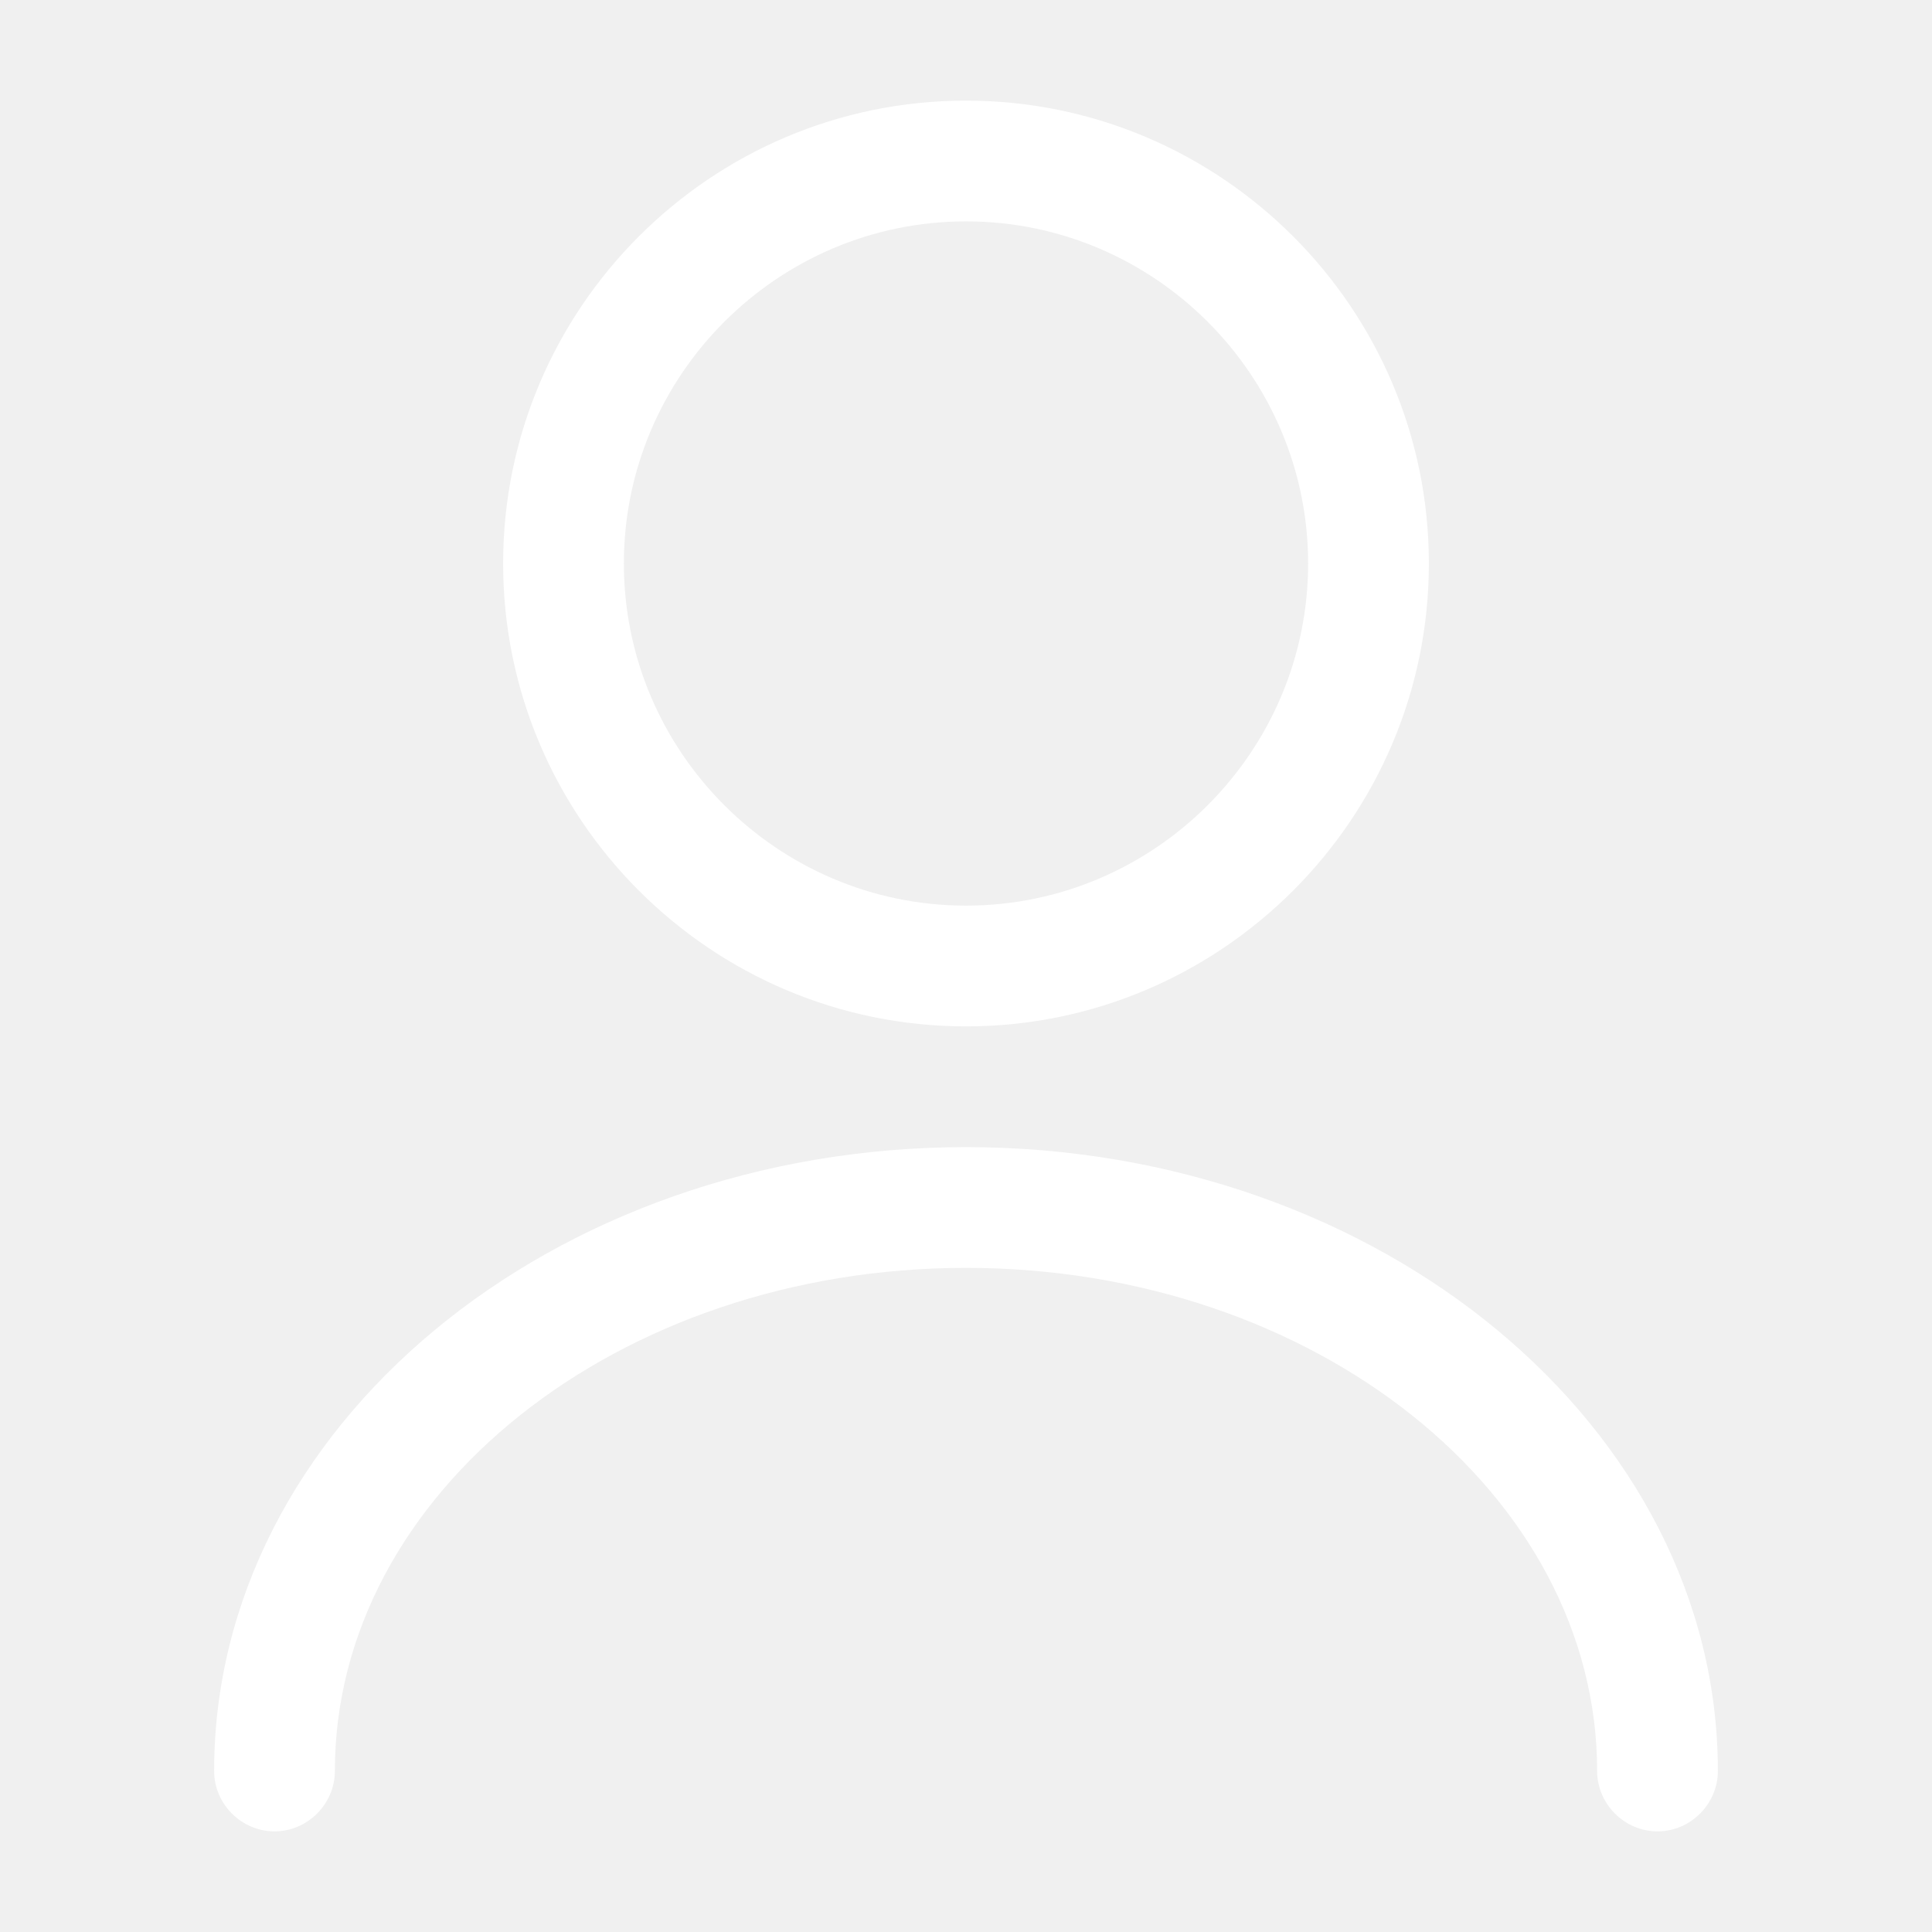
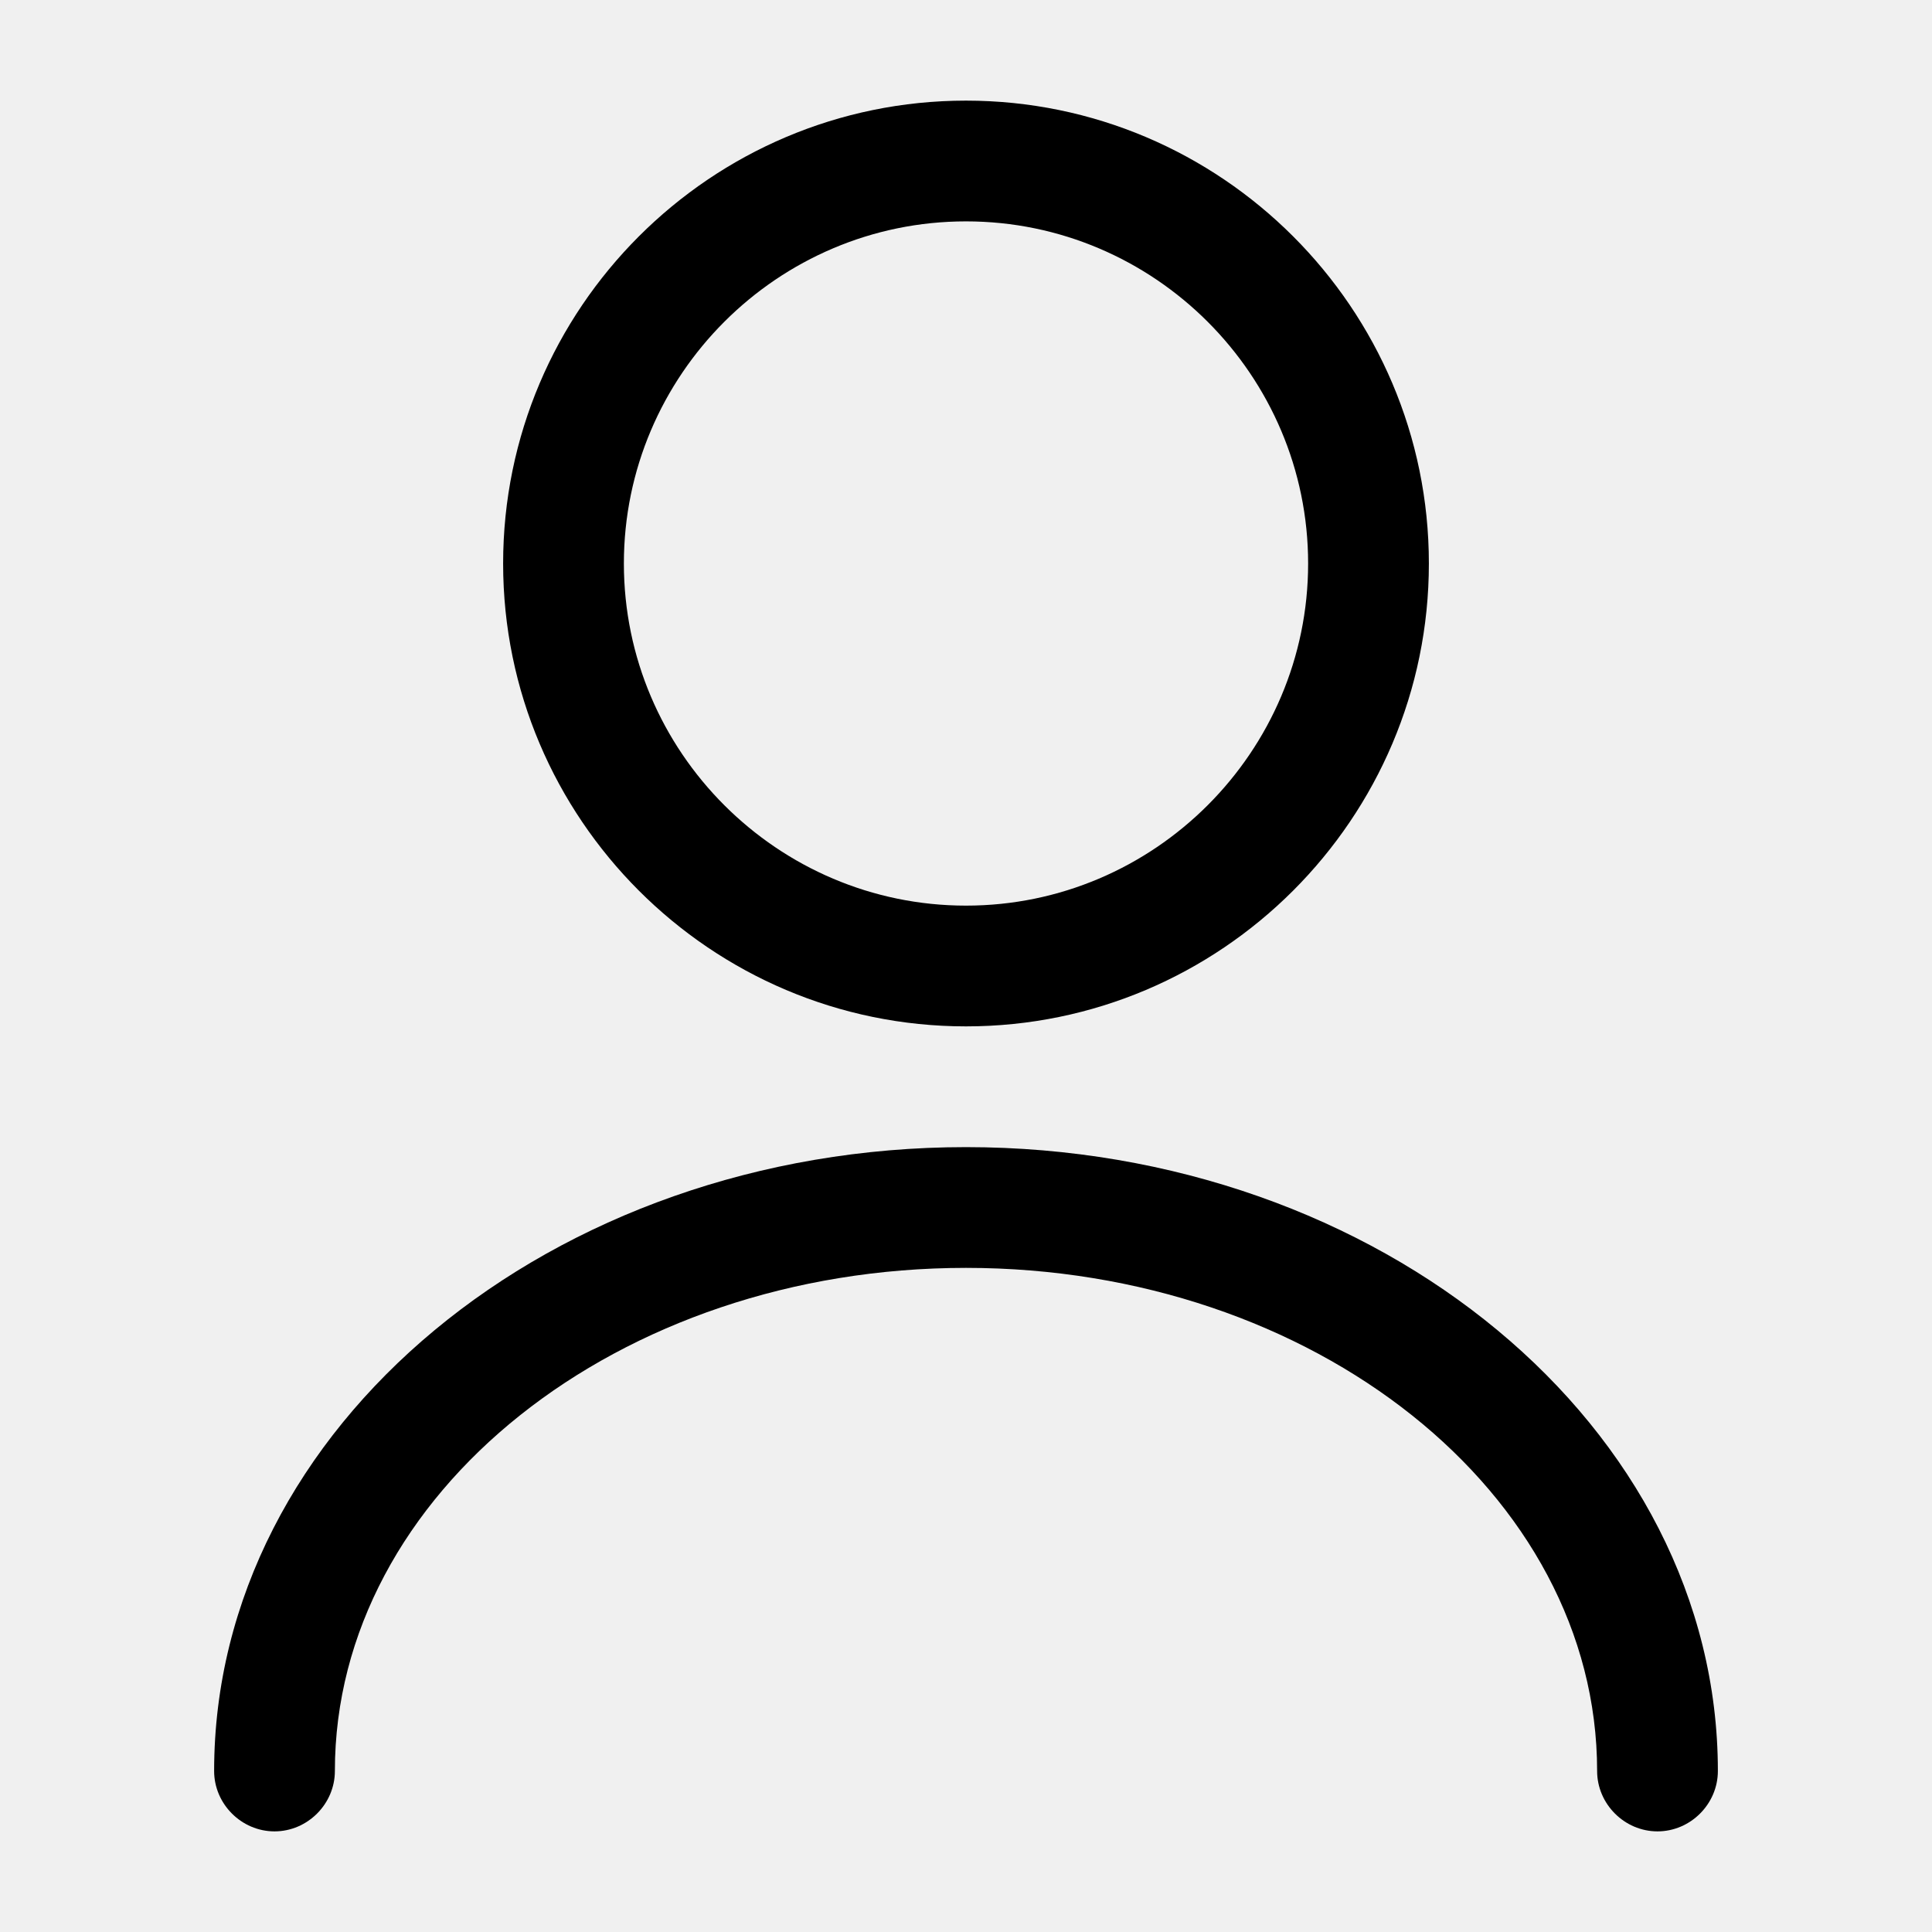
<svg xmlns="http://www.w3.org/2000/svg" width="24" height="24" viewBox="0 0 24 24" fill="none">
-   <path d="M12 12.75C8.83 12.75 6.25 10.17 6.25 7C6.25 3.83 8.83 1.25 12 1.25C15.17 1.25 17.75 3.83 17.75 7C17.75 10.17 15.17 12.75 12 12.75ZM12 2.75C9.66 2.75 7.75 4.66 7.75 7C7.75 9.34 9.66 11.25 12 11.25C14.34 11.25 16.25 9.34 16.25 7C16.25 4.66 14.34 2.75 12 2.75Z" fill="white" />
-   <path d="M20.59 22.75C20.18 22.75 19.84 22.41 19.84 22C19.84 18.55 16.32 15.75 12 15.75C7.68 15.75 4.16 18.55 4.16 22C4.16 22.41 3.82 22.75 3.41 22.75C3 22.75 2.66 22.41 2.66 22C2.66 17.73 6.85 14.25 12 14.25C17.15 14.25 21.34 17.73 21.34 22C21.34 22.41 21 22.75 20.59 22.75Z" fill="white" />
+   <path d="M12 12.75C8.83 12.75 6.25 10.17 6.25 7C6.25 3.83 8.83 1.25 12 1.25C15.17 1.25 17.75 3.83 17.75 7C17.75 10.17 15.17 12.75 12 12.75ZM12 2.75C9.66 2.75 7.75 4.66 7.75 7C7.75 9.34 9.66 11.25 12 11.25C14.34 11.25 16.25 9.34 16.25 7C16.25 4.66 14.34 2.75 12 2.75Z" fill="black" />
+   <path d="M20.59 22.75C20.18 22.75 19.84 22.41 19.84 22C19.84 18.55 16.32 15.75 12 15.75C7.68 15.75 4.16 18.55 4.16 22C4.16 22.41 3.82 22.75 3.41 22.75C3 22.75 2.66 22.41 2.66 22C2.66 17.73 6.85 14.25 12 14.25C17.15 14.25 21.34 17.73 21.34 22C21.34 22.41 21 22.75 20.59 22.75Z" fill="black" />
</svg>
